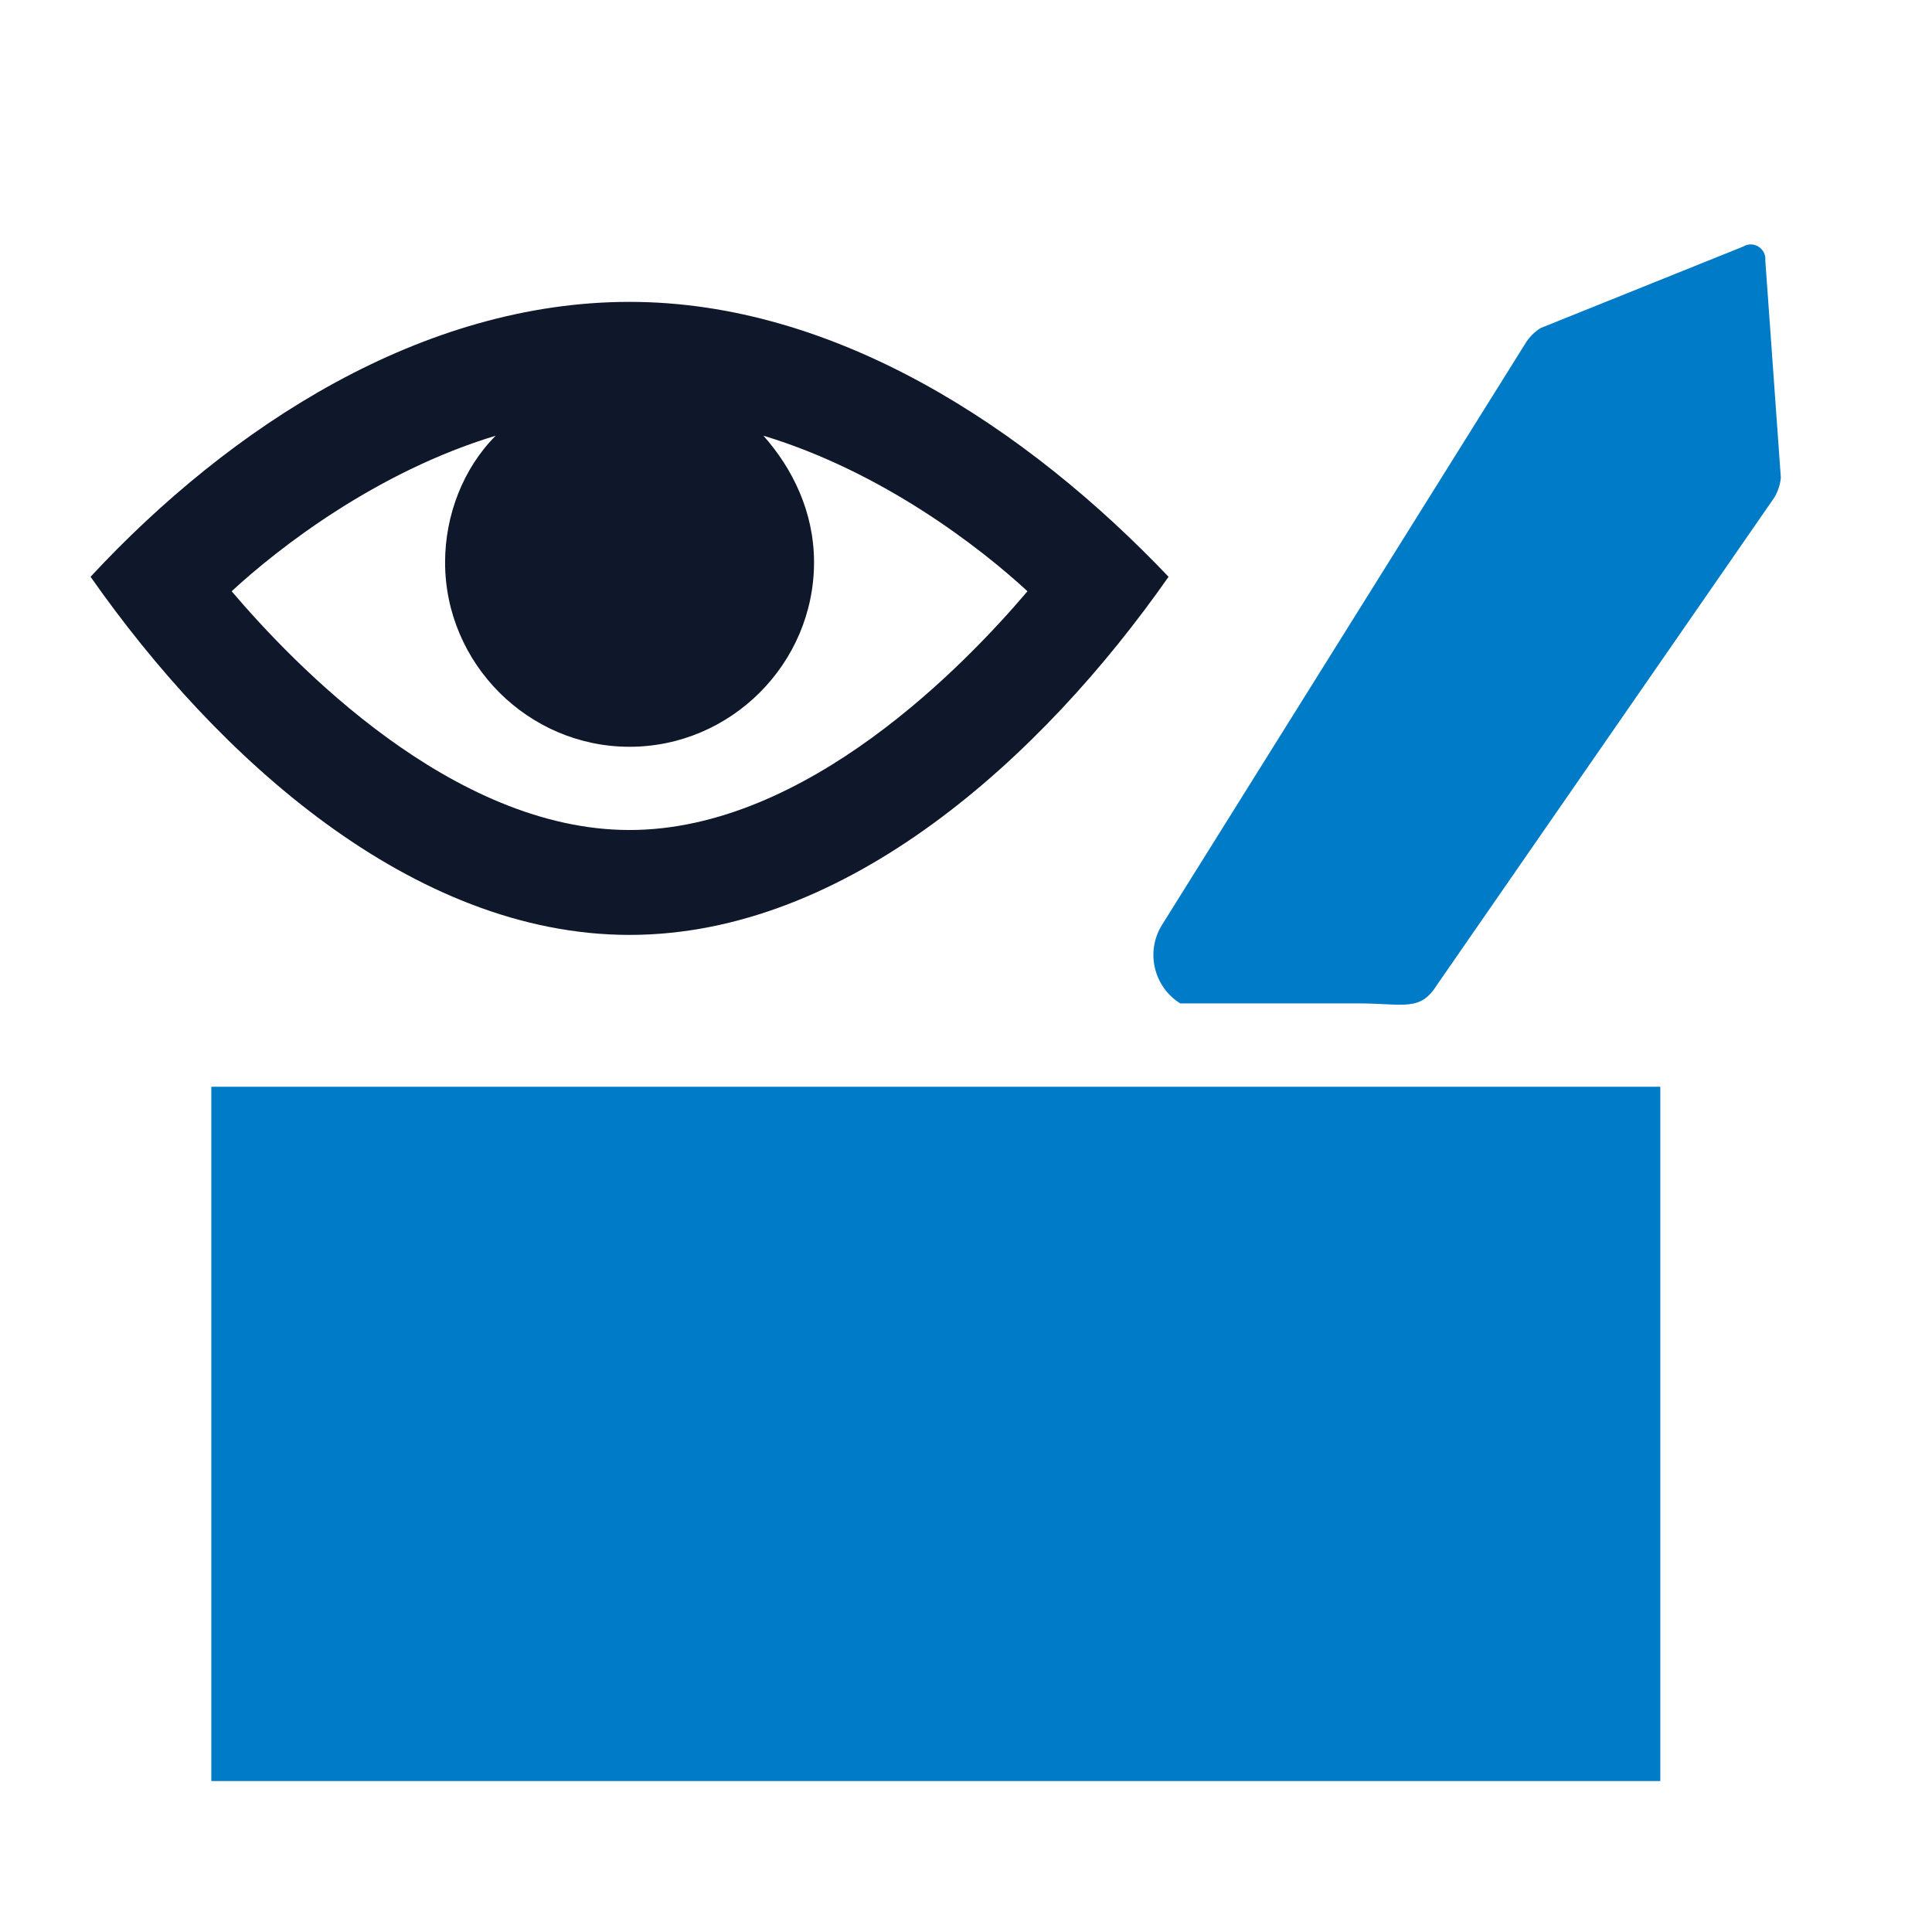
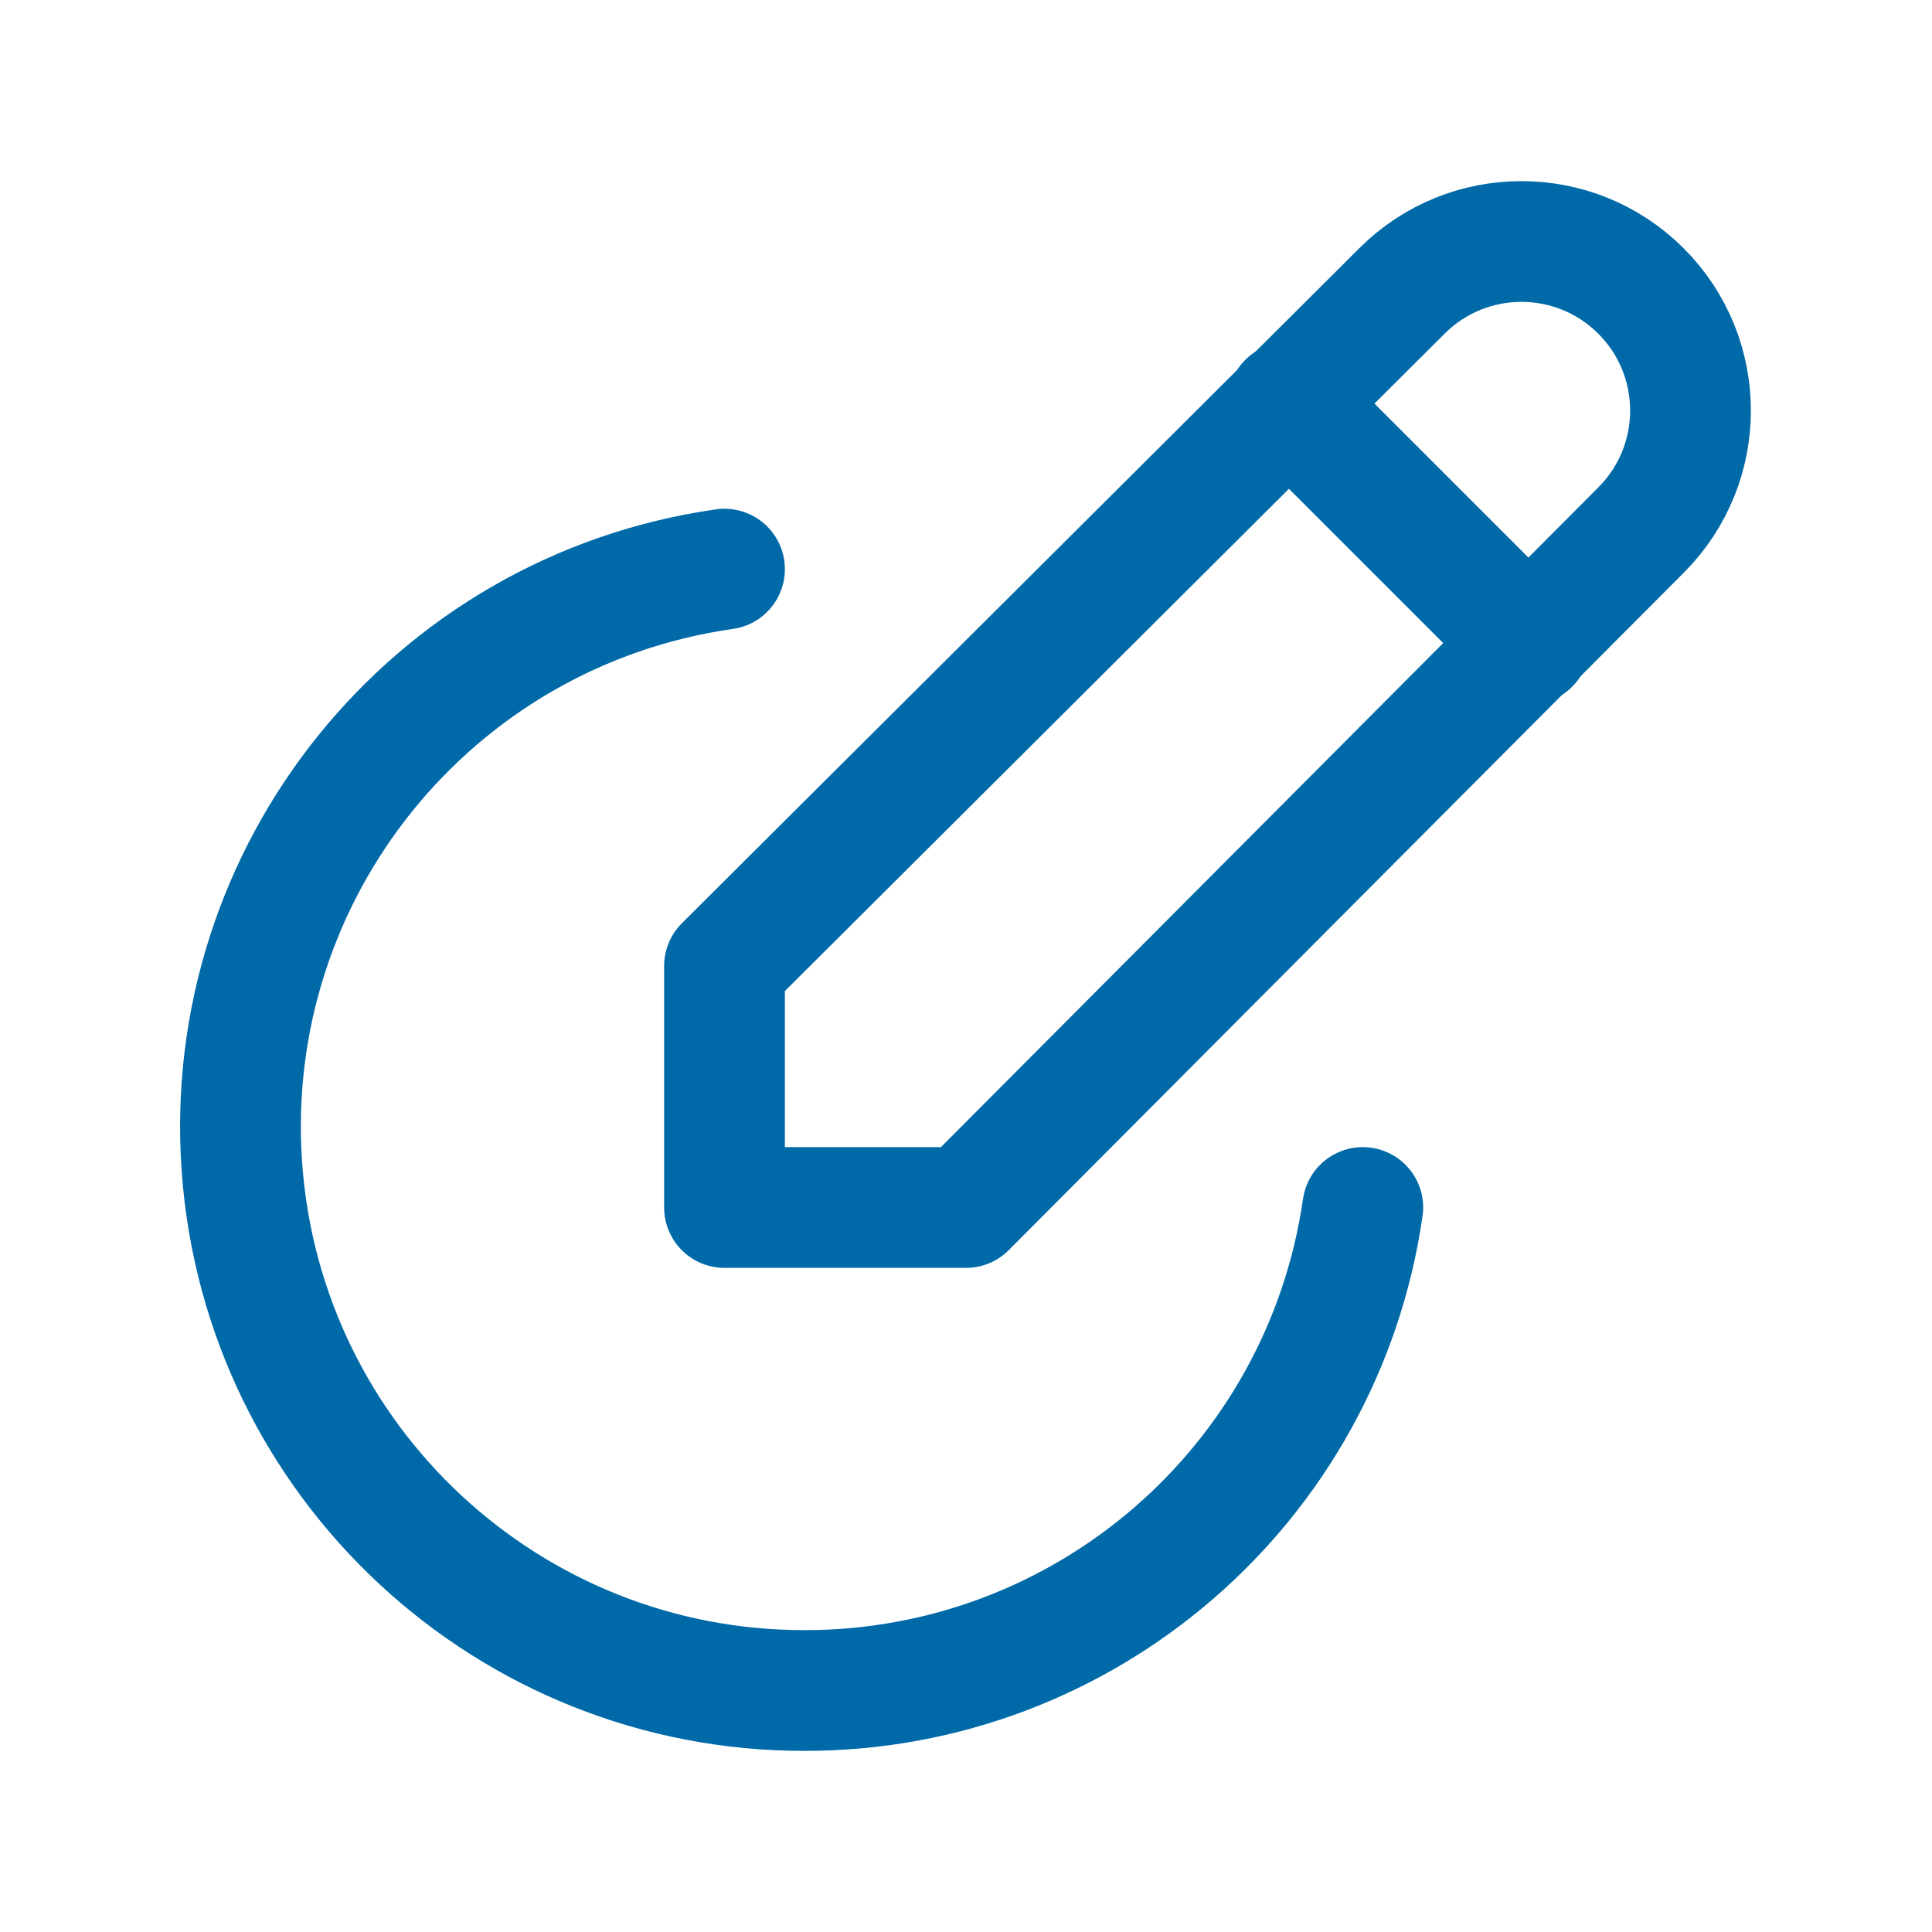
- <svg xmlns="http://www.w3.org/2000/svg" viewBox="0 0 64 64" fill="none">
-   <g>
-     <path d="M39.097 33.239L44.991 33.239C46.491 33.239 47.041 33.523 47.594 32.638L58.765 16.499C58.892 16.295 58.97 16.065 58.993 15.826L58.478 8.629C58.516 8.231 58.083 7.96 57.742 8.169L51.04 10.865C50.837 10.989 50.666 11.159 50.54 11.361L38.495 30.635C37.942 31.52 38.212 32.686 39.097 33.239Z" fill="#007bc7" />
-     <path d="M20.855 30.97C28.045 30.97 34.516 25.098 38.71 19.107C34.037 14.194 27.686 10 20.855 10C14.024 10 7.674 14.073 3 19.106C7.194 25.098 13.665 30.97 20.855 30.97ZM16.421 14.433C15.343 15.511 14.744 17.069 14.744 18.627C14.744 21.982 17.5 24.738 20.855 24.738C24.21 24.738 26.966 21.982 26.966 18.627C26.966 16.949 26.247 15.511 25.289 14.433C29.244 15.631 32.479 18.148 34.037 19.586C32 21.983 26.727 27.495 20.855 27.495C14.983 27.495 9.711 21.982 7.674 19.586C9.231 18.147 12.467 15.631 16.421 14.433Z" fill="#0f172a" />
-     <path d="M7 59H55V36H7V59Z" fill="#007bc7" />
+ <svg xmlns="http://www.w3.org/2000/svg" width="64" height="64" viewBox="0 0 24 24" fill="none">
+   <g stroke="#0069A8" stroke-linecap="round" stroke-linejoin="round" stroke-width="1.5">
+     <path d="M12 15l8.385 -8.415a2.1 2.1 0 0 0 -2.97 -2.97l-8.415 8.385v3h3" />
+     <path d="M16 5l3 3" />
+     <path d="M9 7.07a7 7 0 0 0 1 13.93a7 7 0 0 0 6.929 -6" />
  </g>
-   <defs>
- </defs>
</svg>
